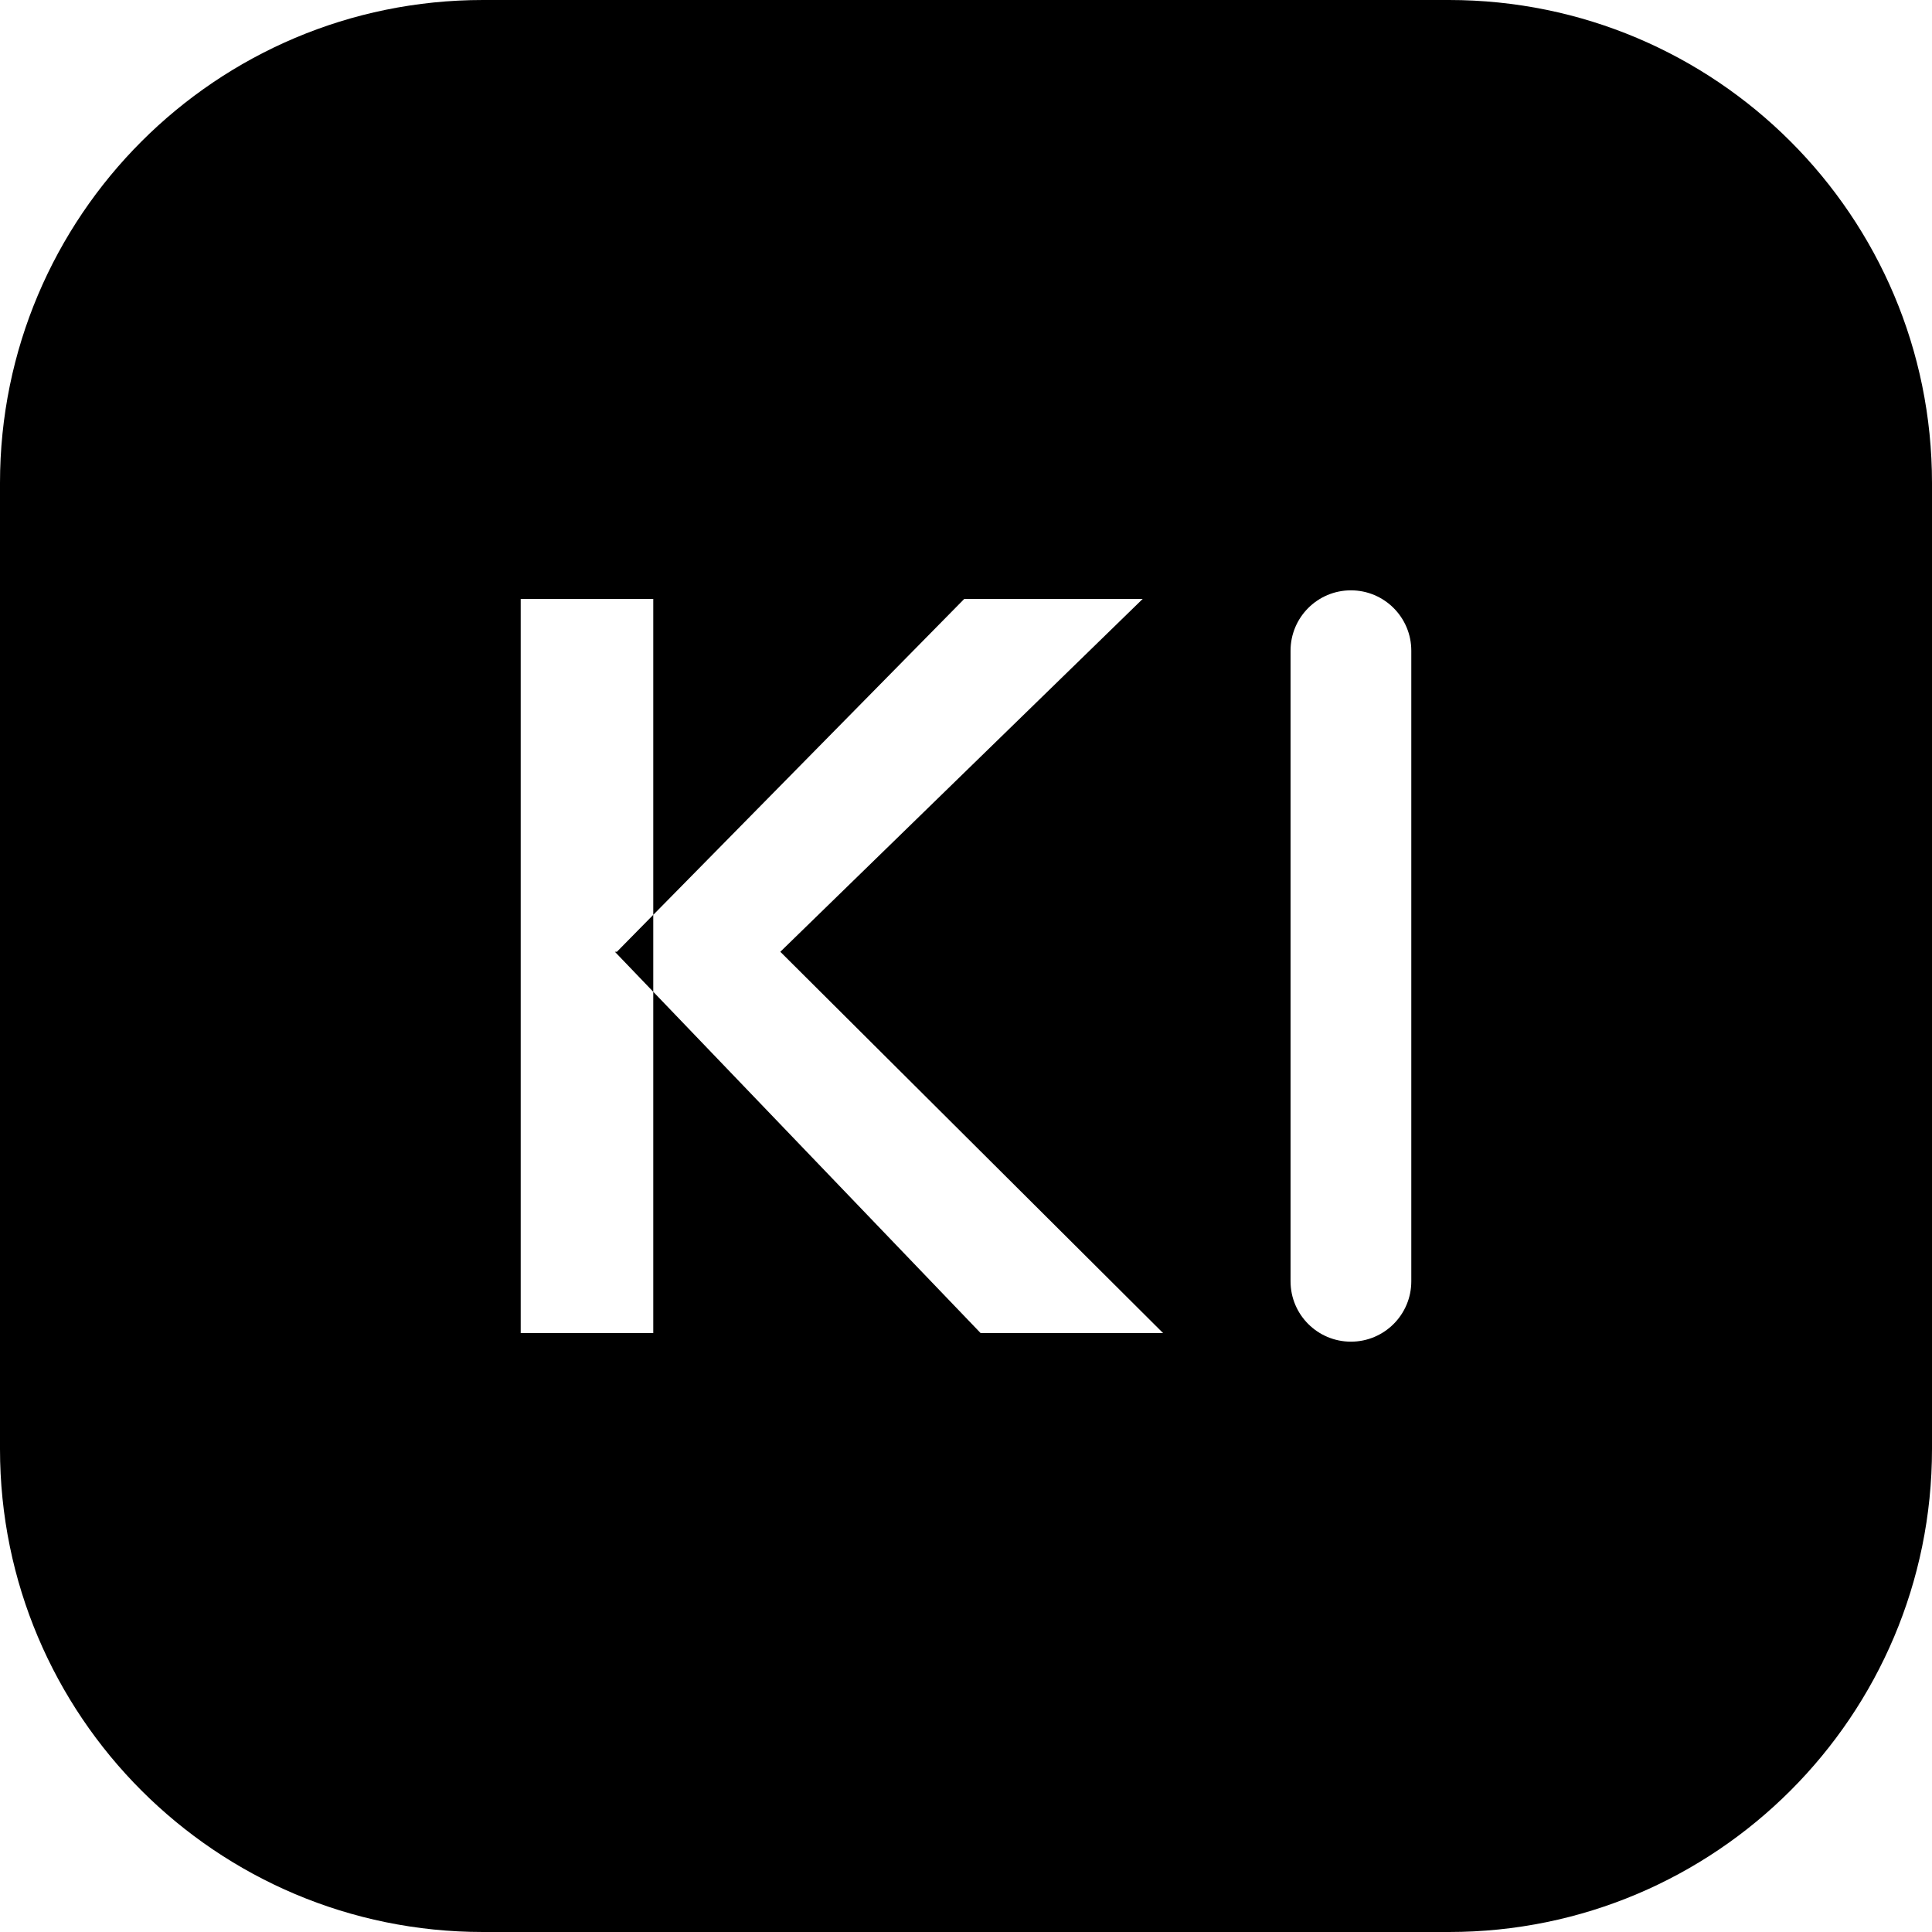
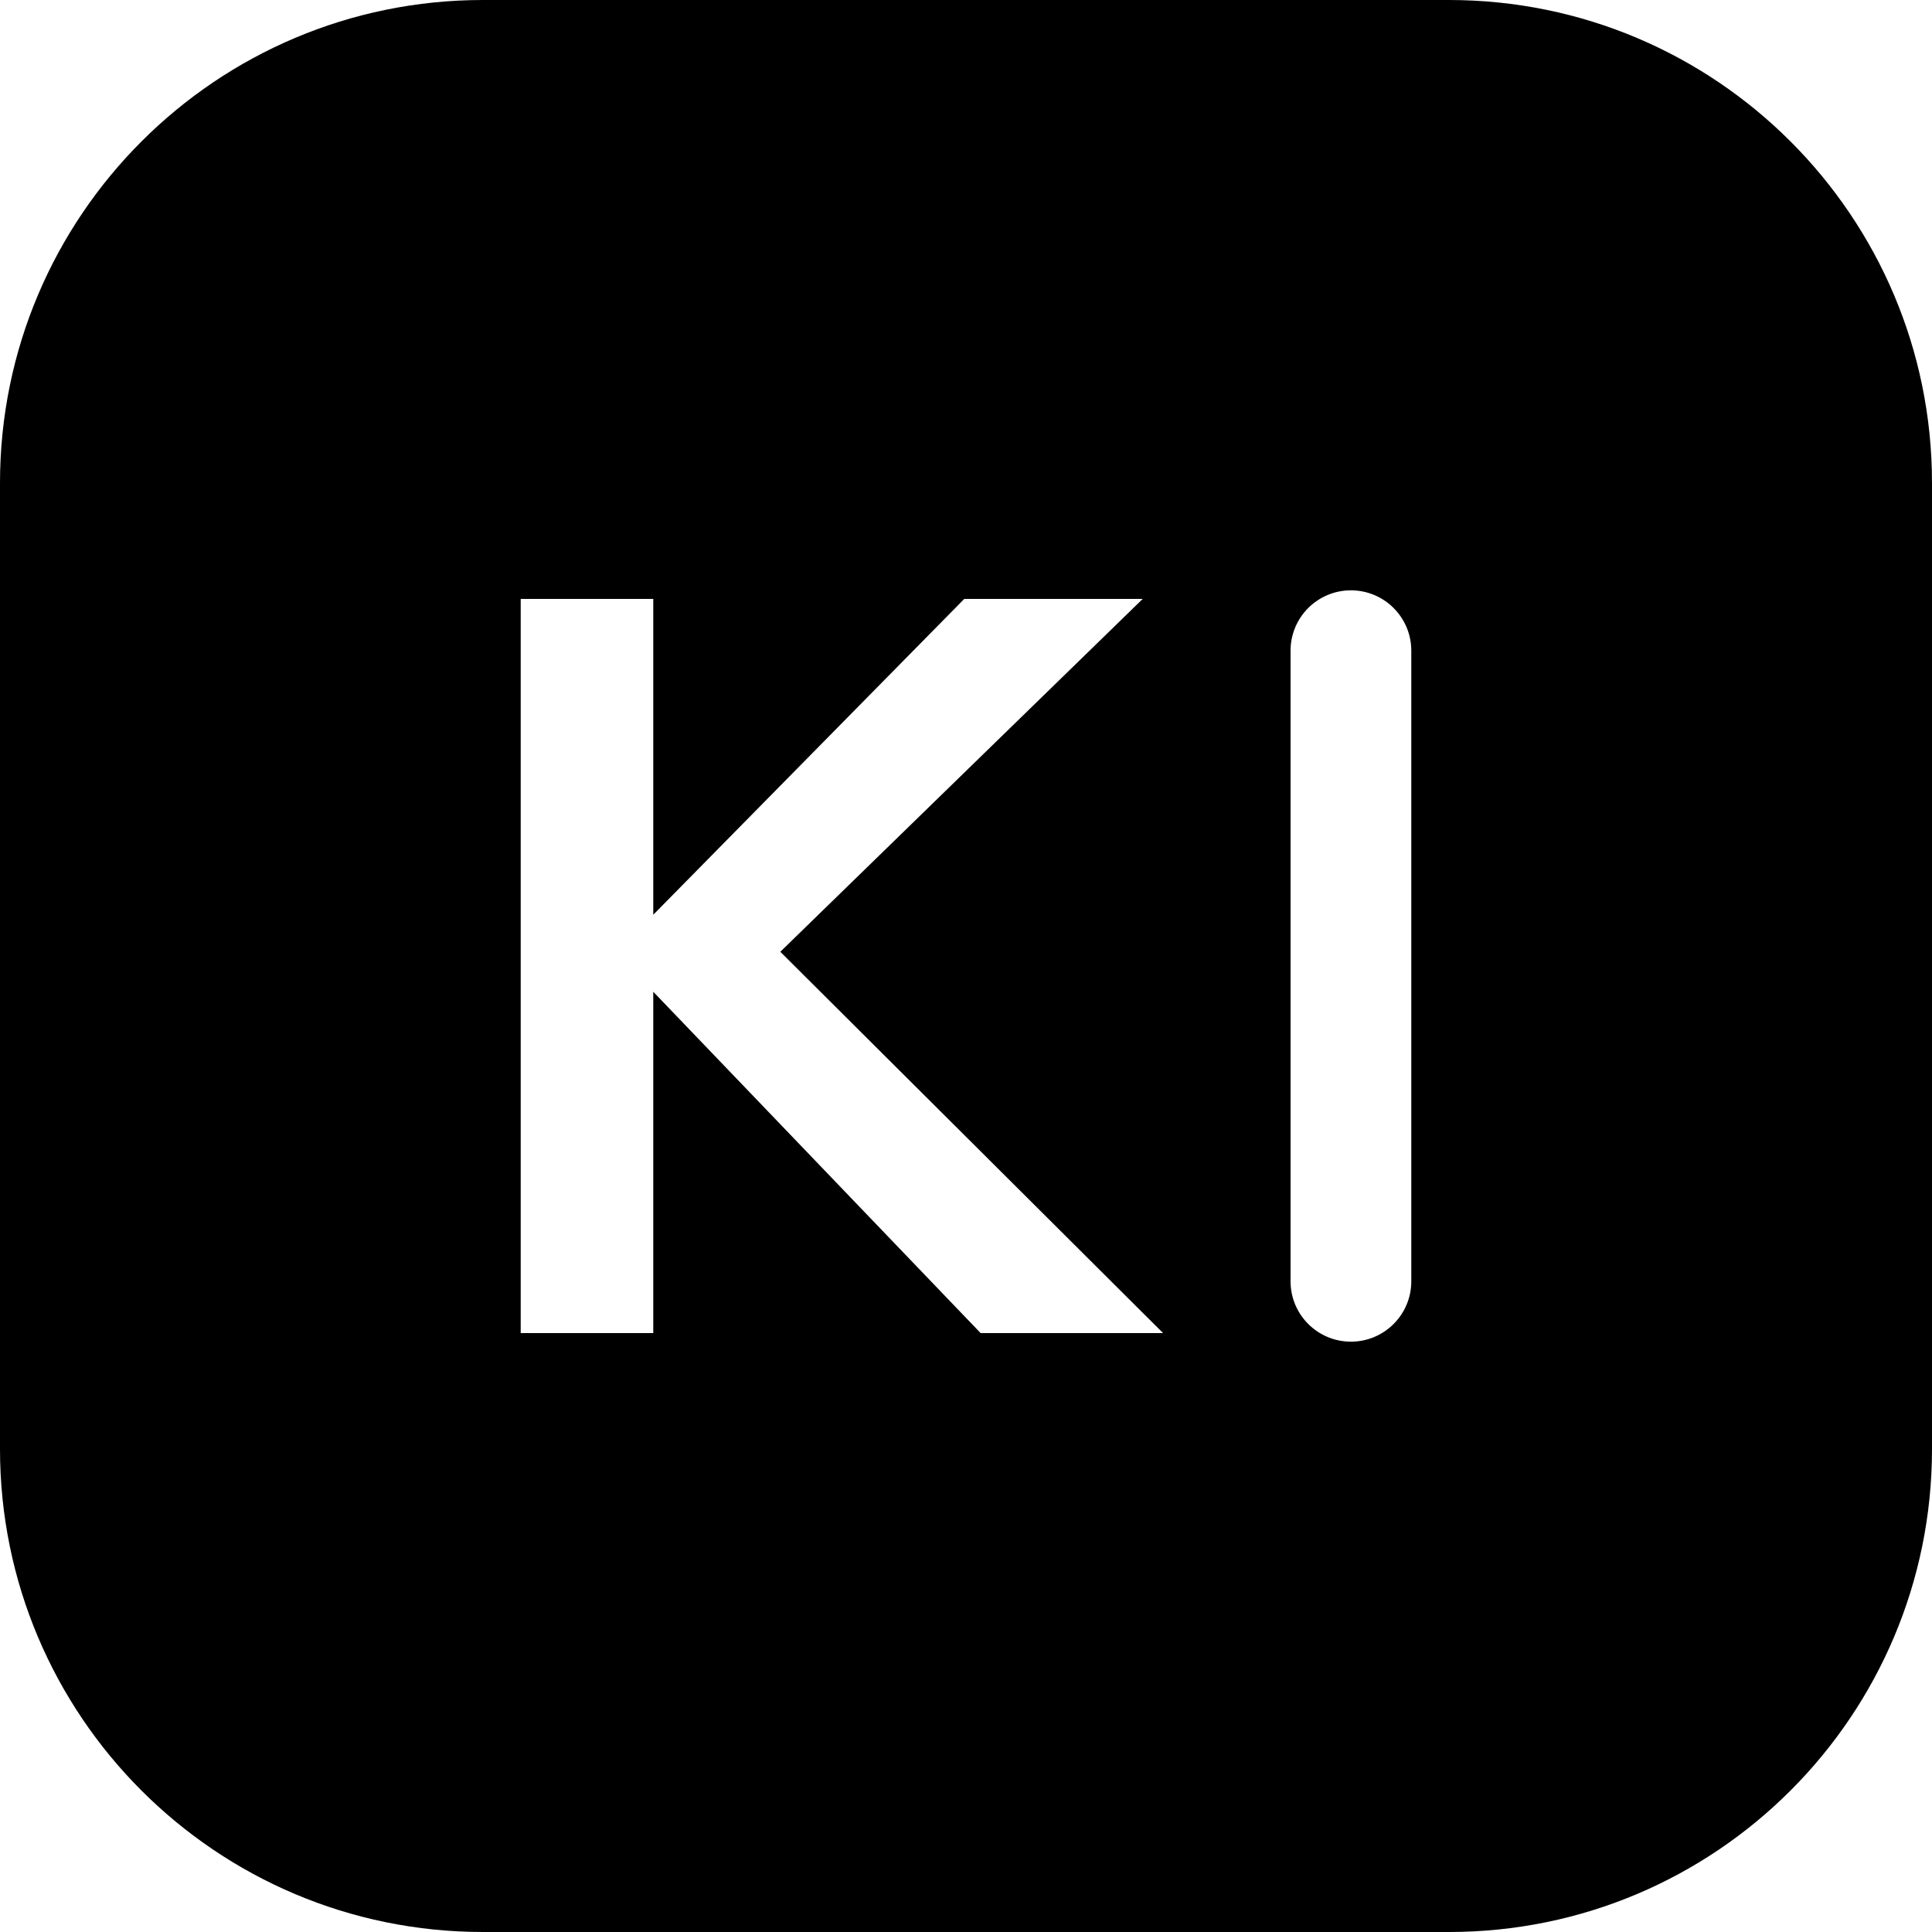
<svg xmlns="http://www.w3.org/2000/svg" viewBox="0 0 144 144" width="144" height="144" role="img" aria-label="Kern">
-   <path fill="currentColor" fill-rule="evenodd" d="M36.00 0.00H108.00A36.00 36.00 0 0 1 144.00 36.00V108.00A36.00 36.00 0 0 1 108.00 144.00H36.00A36.00 36.00 0 0 1 0.00 108.00V36.00A36.00 36.00 0 0 1 36.00 0.00ZM38.81 99.36V44.64H48.69V99.36ZM45.98 70.94 71.87 44.64H85.17L58.16 70.94ZM73.09 99.36 45.83 70.94H58.16L86.69 99.36ZM100.69 44.00H100.69A4.50 4.50 0 0 1 105.19 48.50V95.50A4.50 4.50 0 0 1 100.69 100.00H100.69A4.50 4.50 0 0 1 96.19 95.50V48.50A4.50 4.50 0 0 1 100.69 44.00Z" />
+   <path fill="currentColor" fill-rule="evenodd" d="M36.00 0.00H108.00A36.00 36.00 0 0 1 144.00 36.00V108.00A36.00 36.00 0 0 1 108.00 144.00H36.00A36.00 36.00 0 0 1 0.00 108.00V36.00A36.00 36.00 0 0 1 36.00 0.00ZM38.81 44.64H48.69V68.18L71.87 44.64H85.17L58.16 70.94L86.69 99.36H73.09L48.69 73.92V99.36H38.81V44.64ZM100.69 44.00H100.69A4.50 4.50 0 0 1 105.19 48.50V95.50A4.50 4.50 0 0 1 100.69 100.00H100.69A4.50 4.50 0 0 1 96.19 95.50V48.50A4.50 4.50 0 0 1 100.69 44.00Z" />
</svg>
